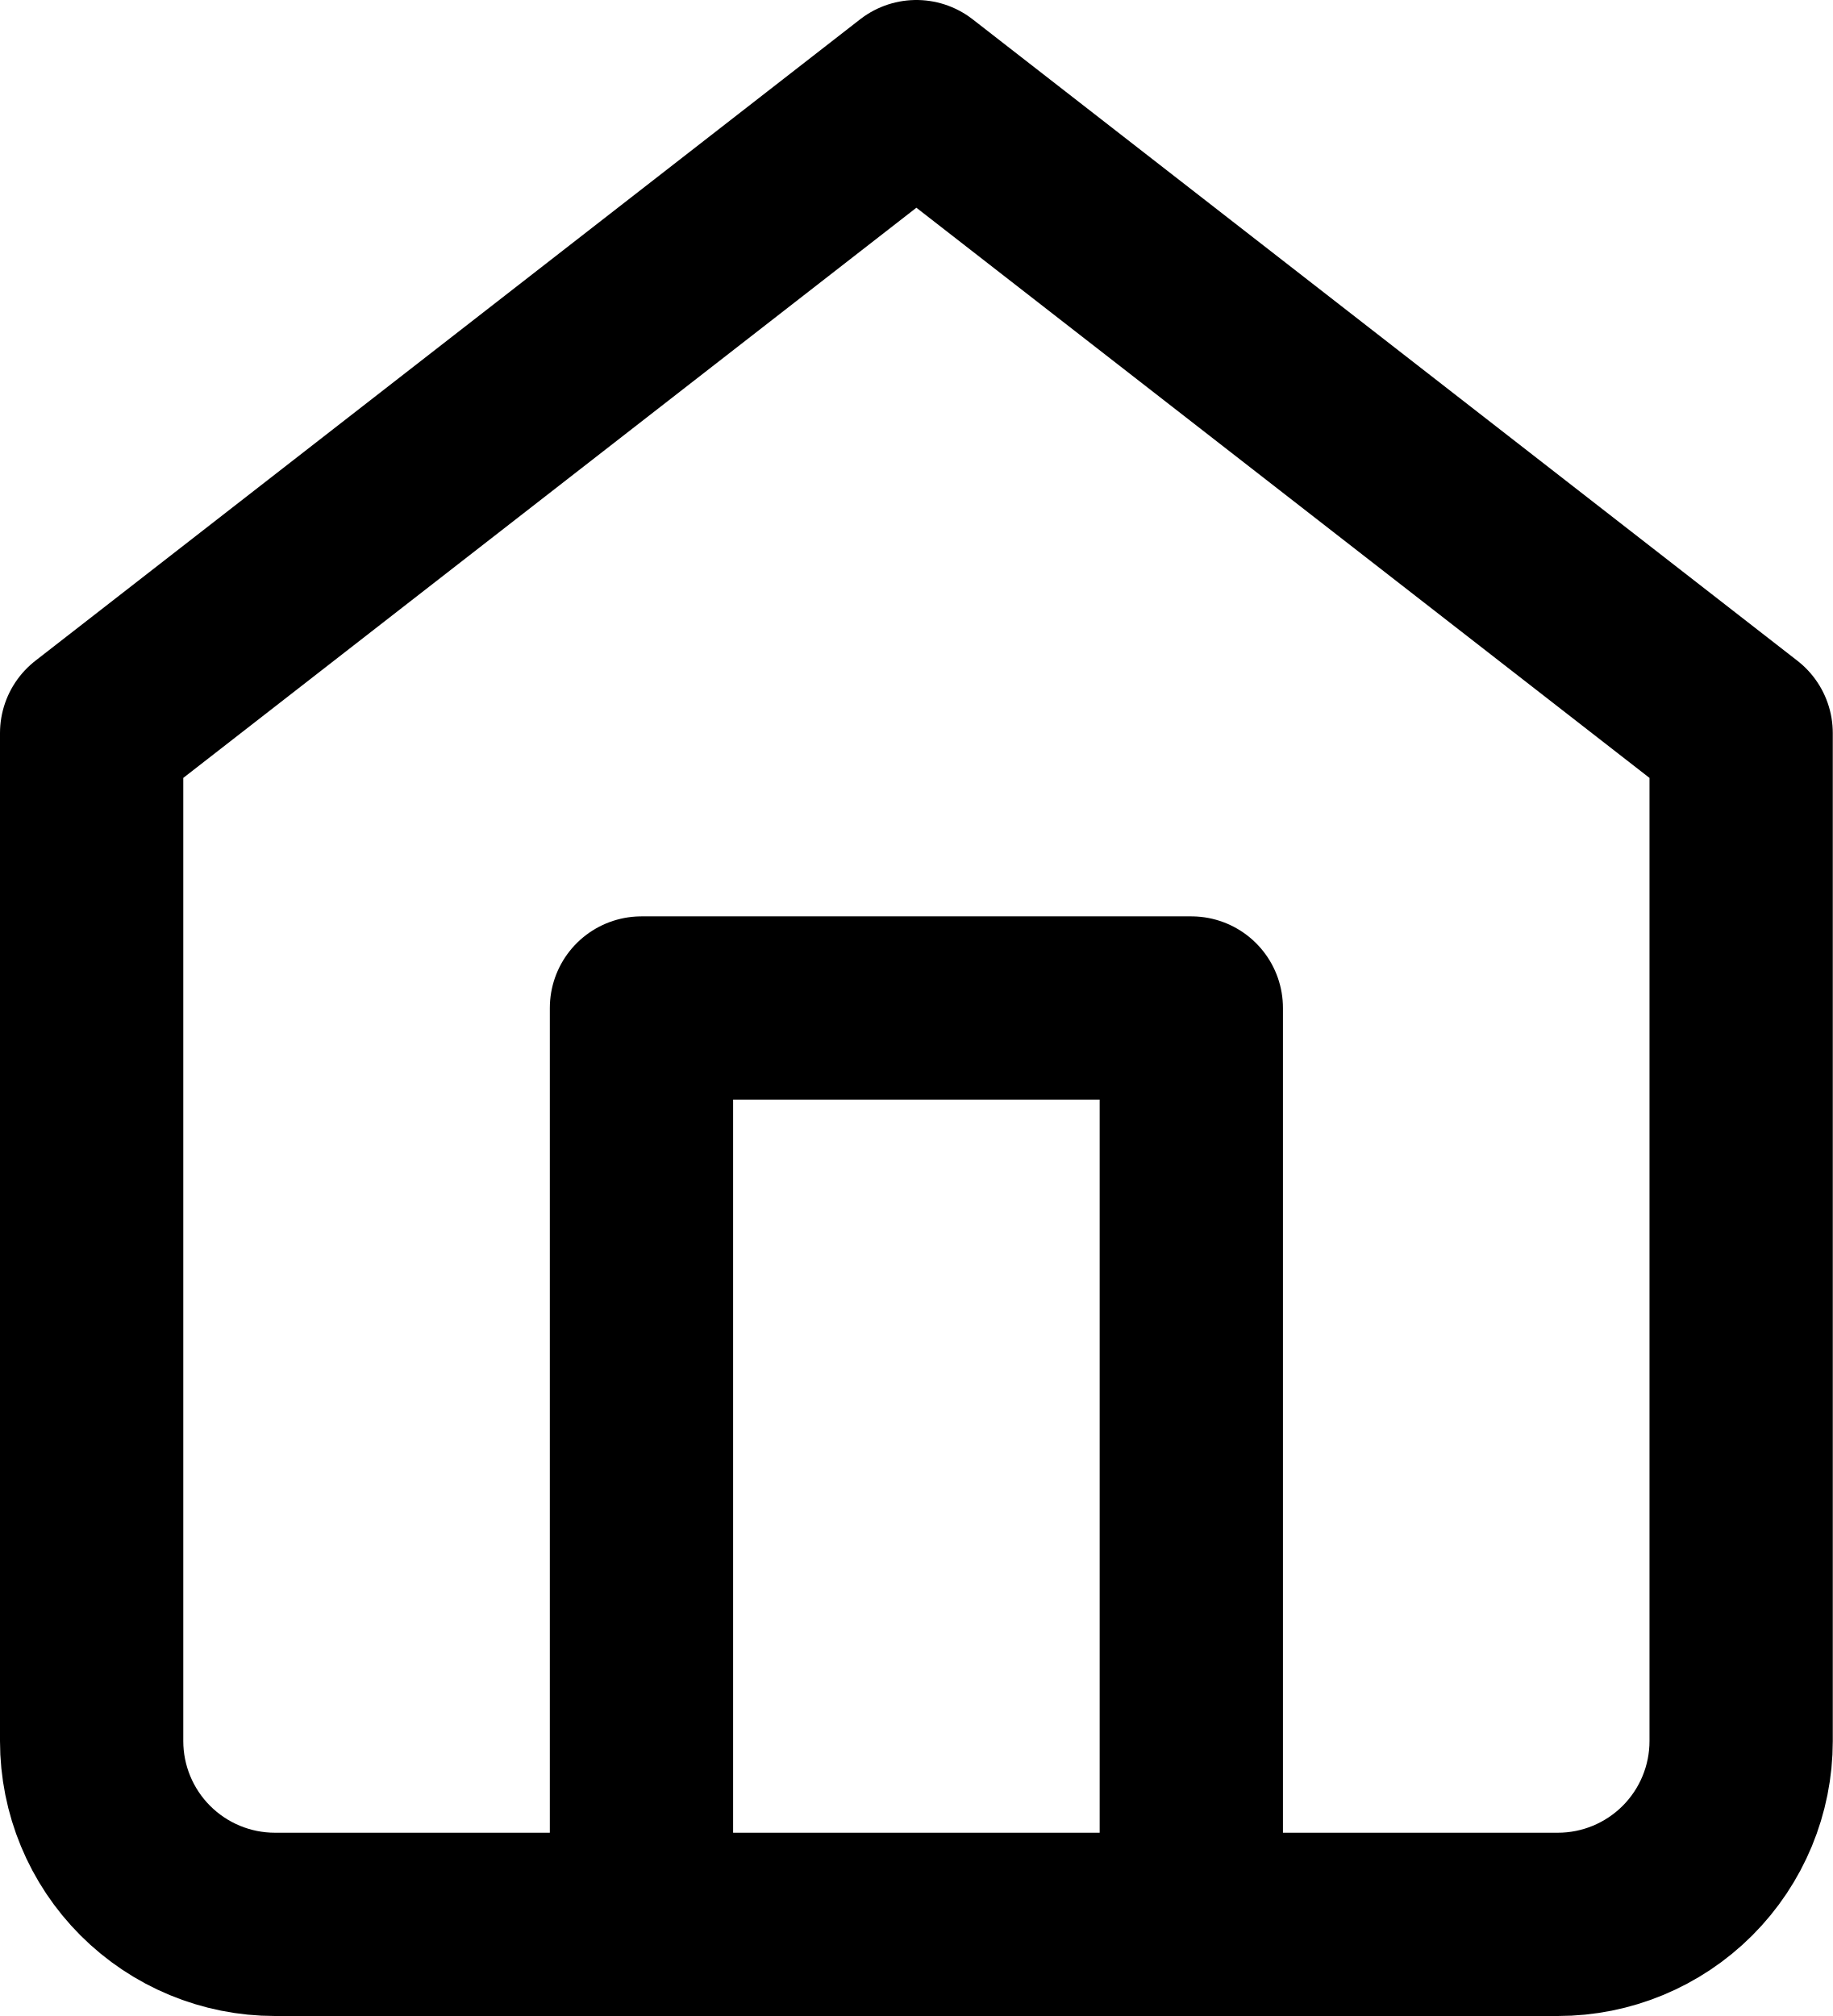
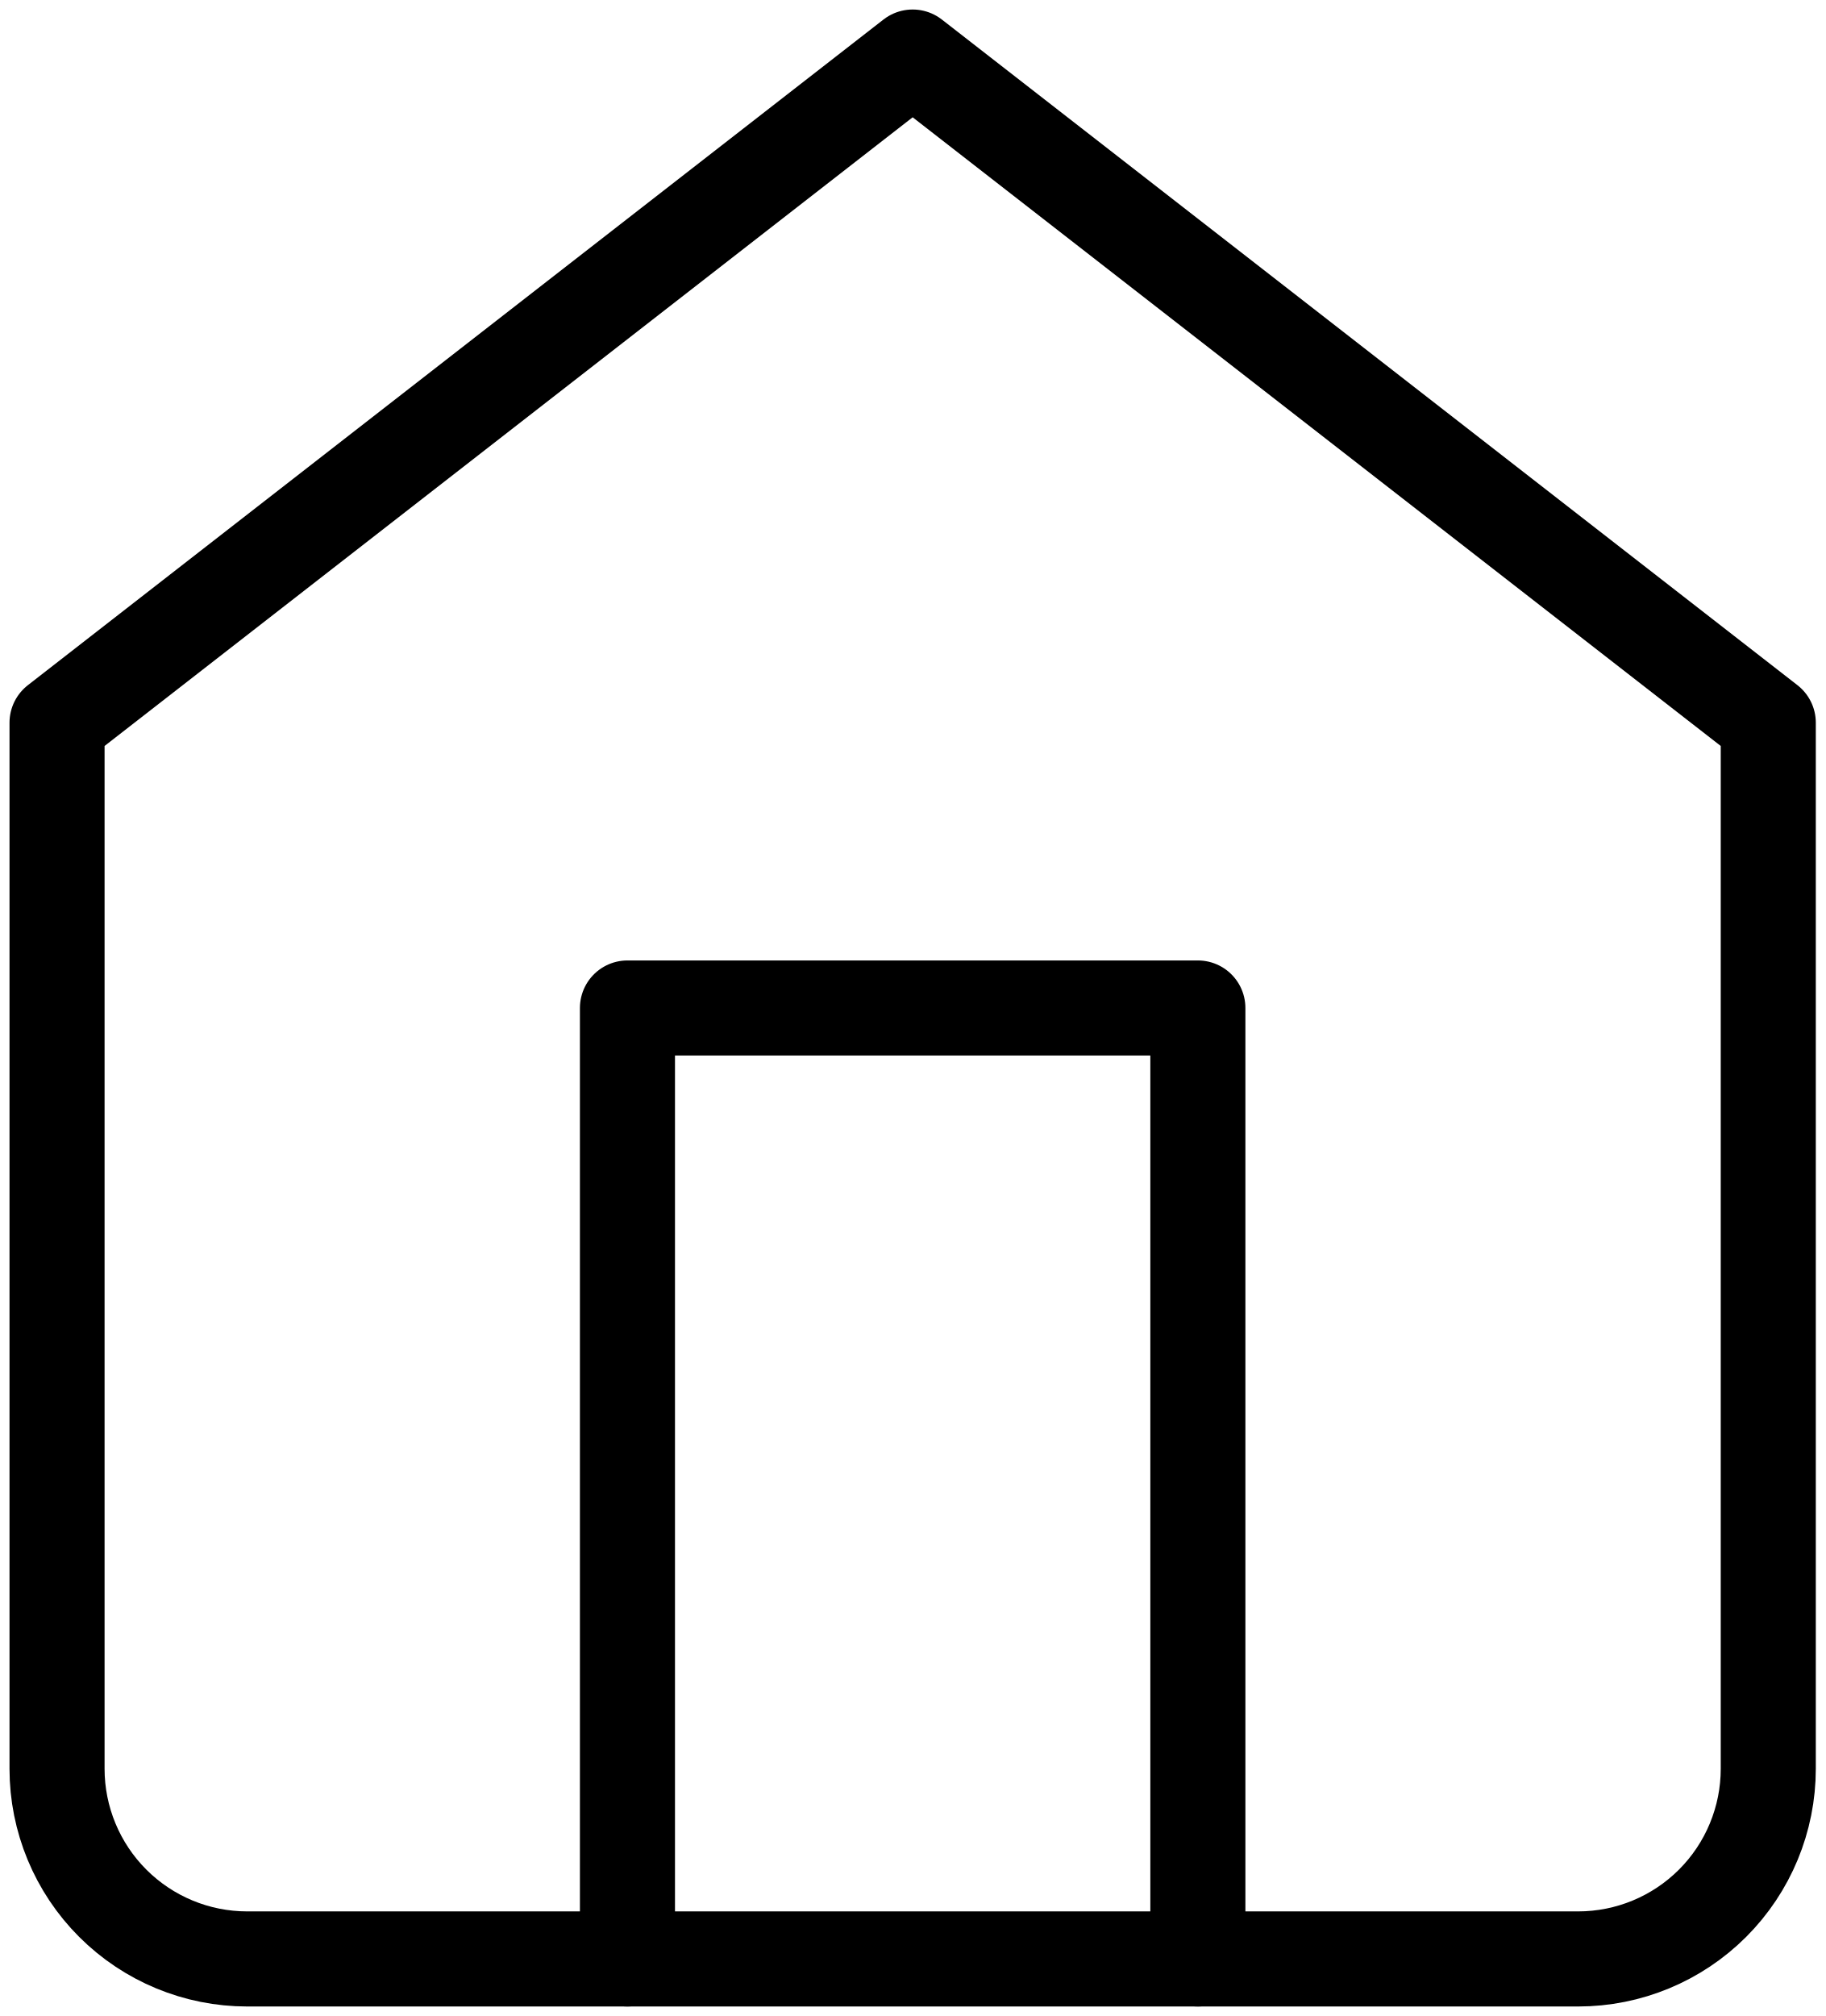
- <svg xmlns="http://www.w3.org/2000/svg" width="20" height="22" viewBox="0 0 20 22" fill="none">
-   <path d="M1 8L10 1L19 8V19C19 19.53 18.789 20.039 18.414 20.414C18.039 20.789 17.53 21 17 21H3C2.47 21 1.961 20.789 1.586 20.414C1.211 20.039 1 19.53 1 19V8Z" stroke="black" stroke-width="2" stroke-linecap="round" stroke-linejoin="round" />
-   <path d="M7 21V11H13V21" stroke="black" stroke-width="2" stroke-linecap="round" stroke-linejoin="round" />
+ <svg xmlns="http://www.w3.org/2000/svg" width="96" height="106" viewBox="0 0 96 106" fill="none">
+   <path d="M3 38L48 3L93 38V93C93 95.652 91.946 98.196 90.071 100.071C88.196 101.946 85.652 103 83 103H13C10.348 103 7.804 101.946 5.929 100.071C4.054 98.196 3 95.652 3 93V38Z" stroke="black" stroke-width="5" stroke-linecap="round" stroke-linejoin="round" />
+   <path d="M33 103V53H63V103" stroke="black" stroke-width="5" stroke-linecap="round" stroke-linejoin="round" />
</svg>
